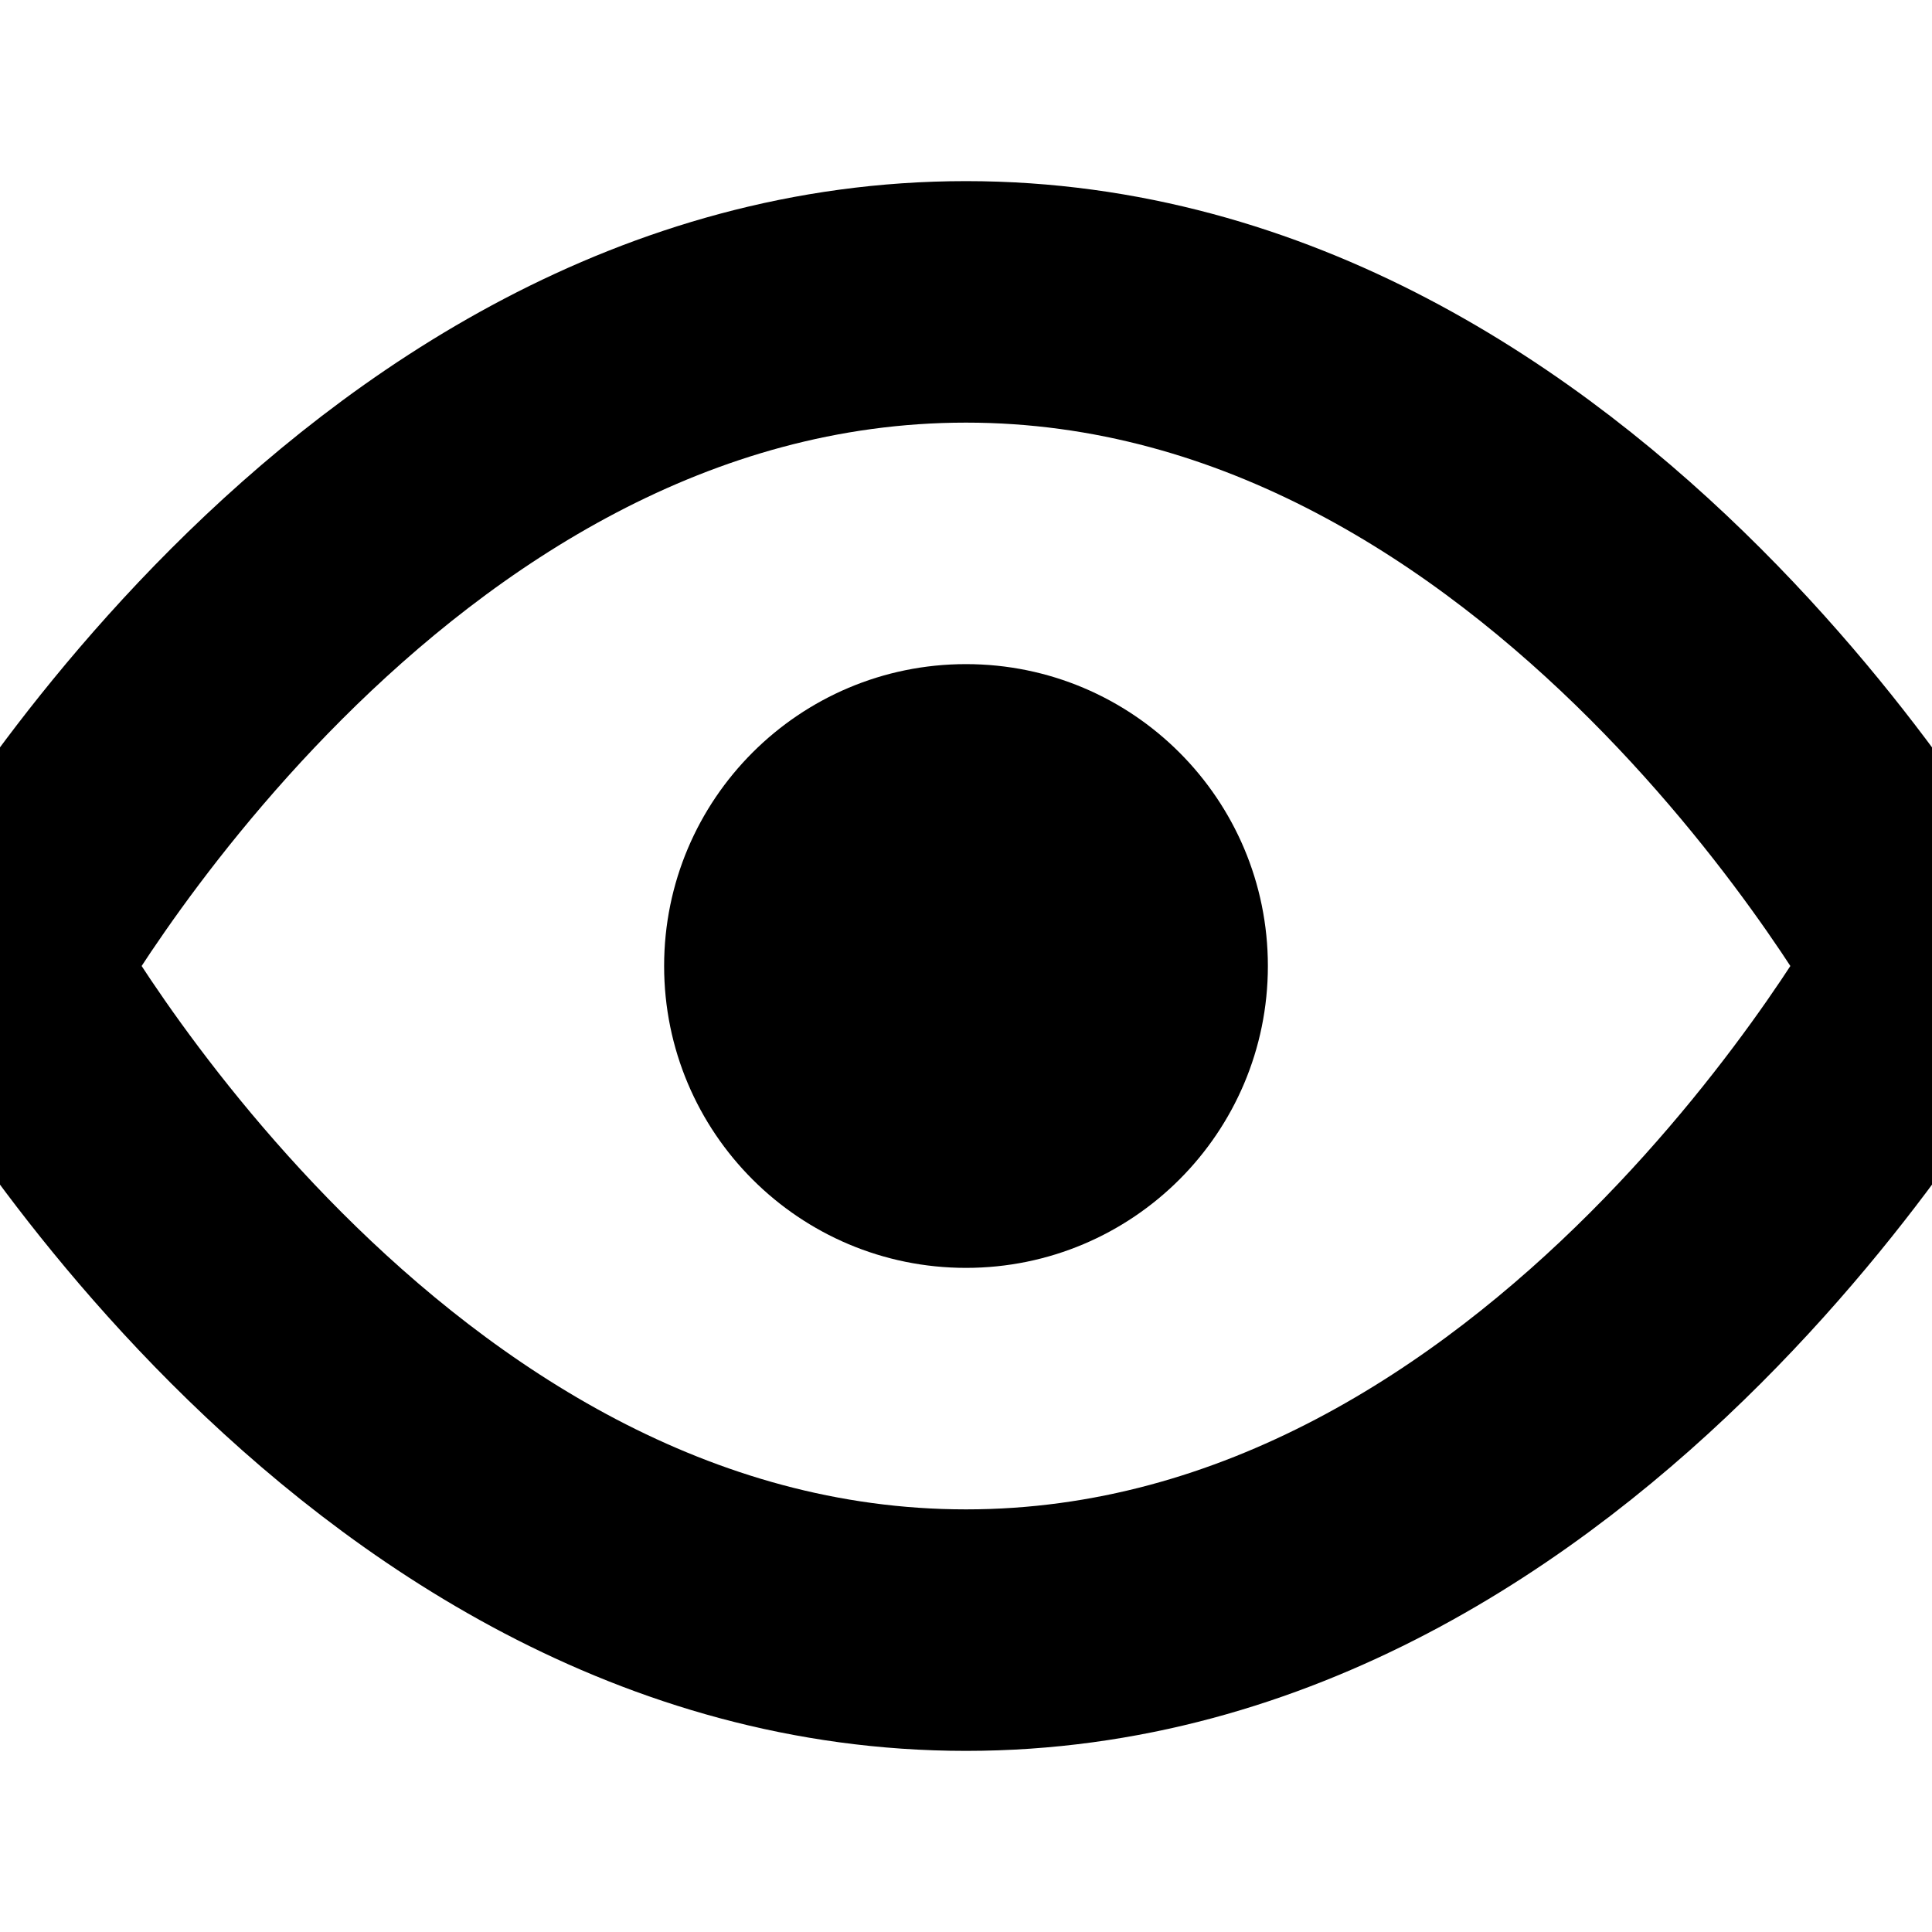
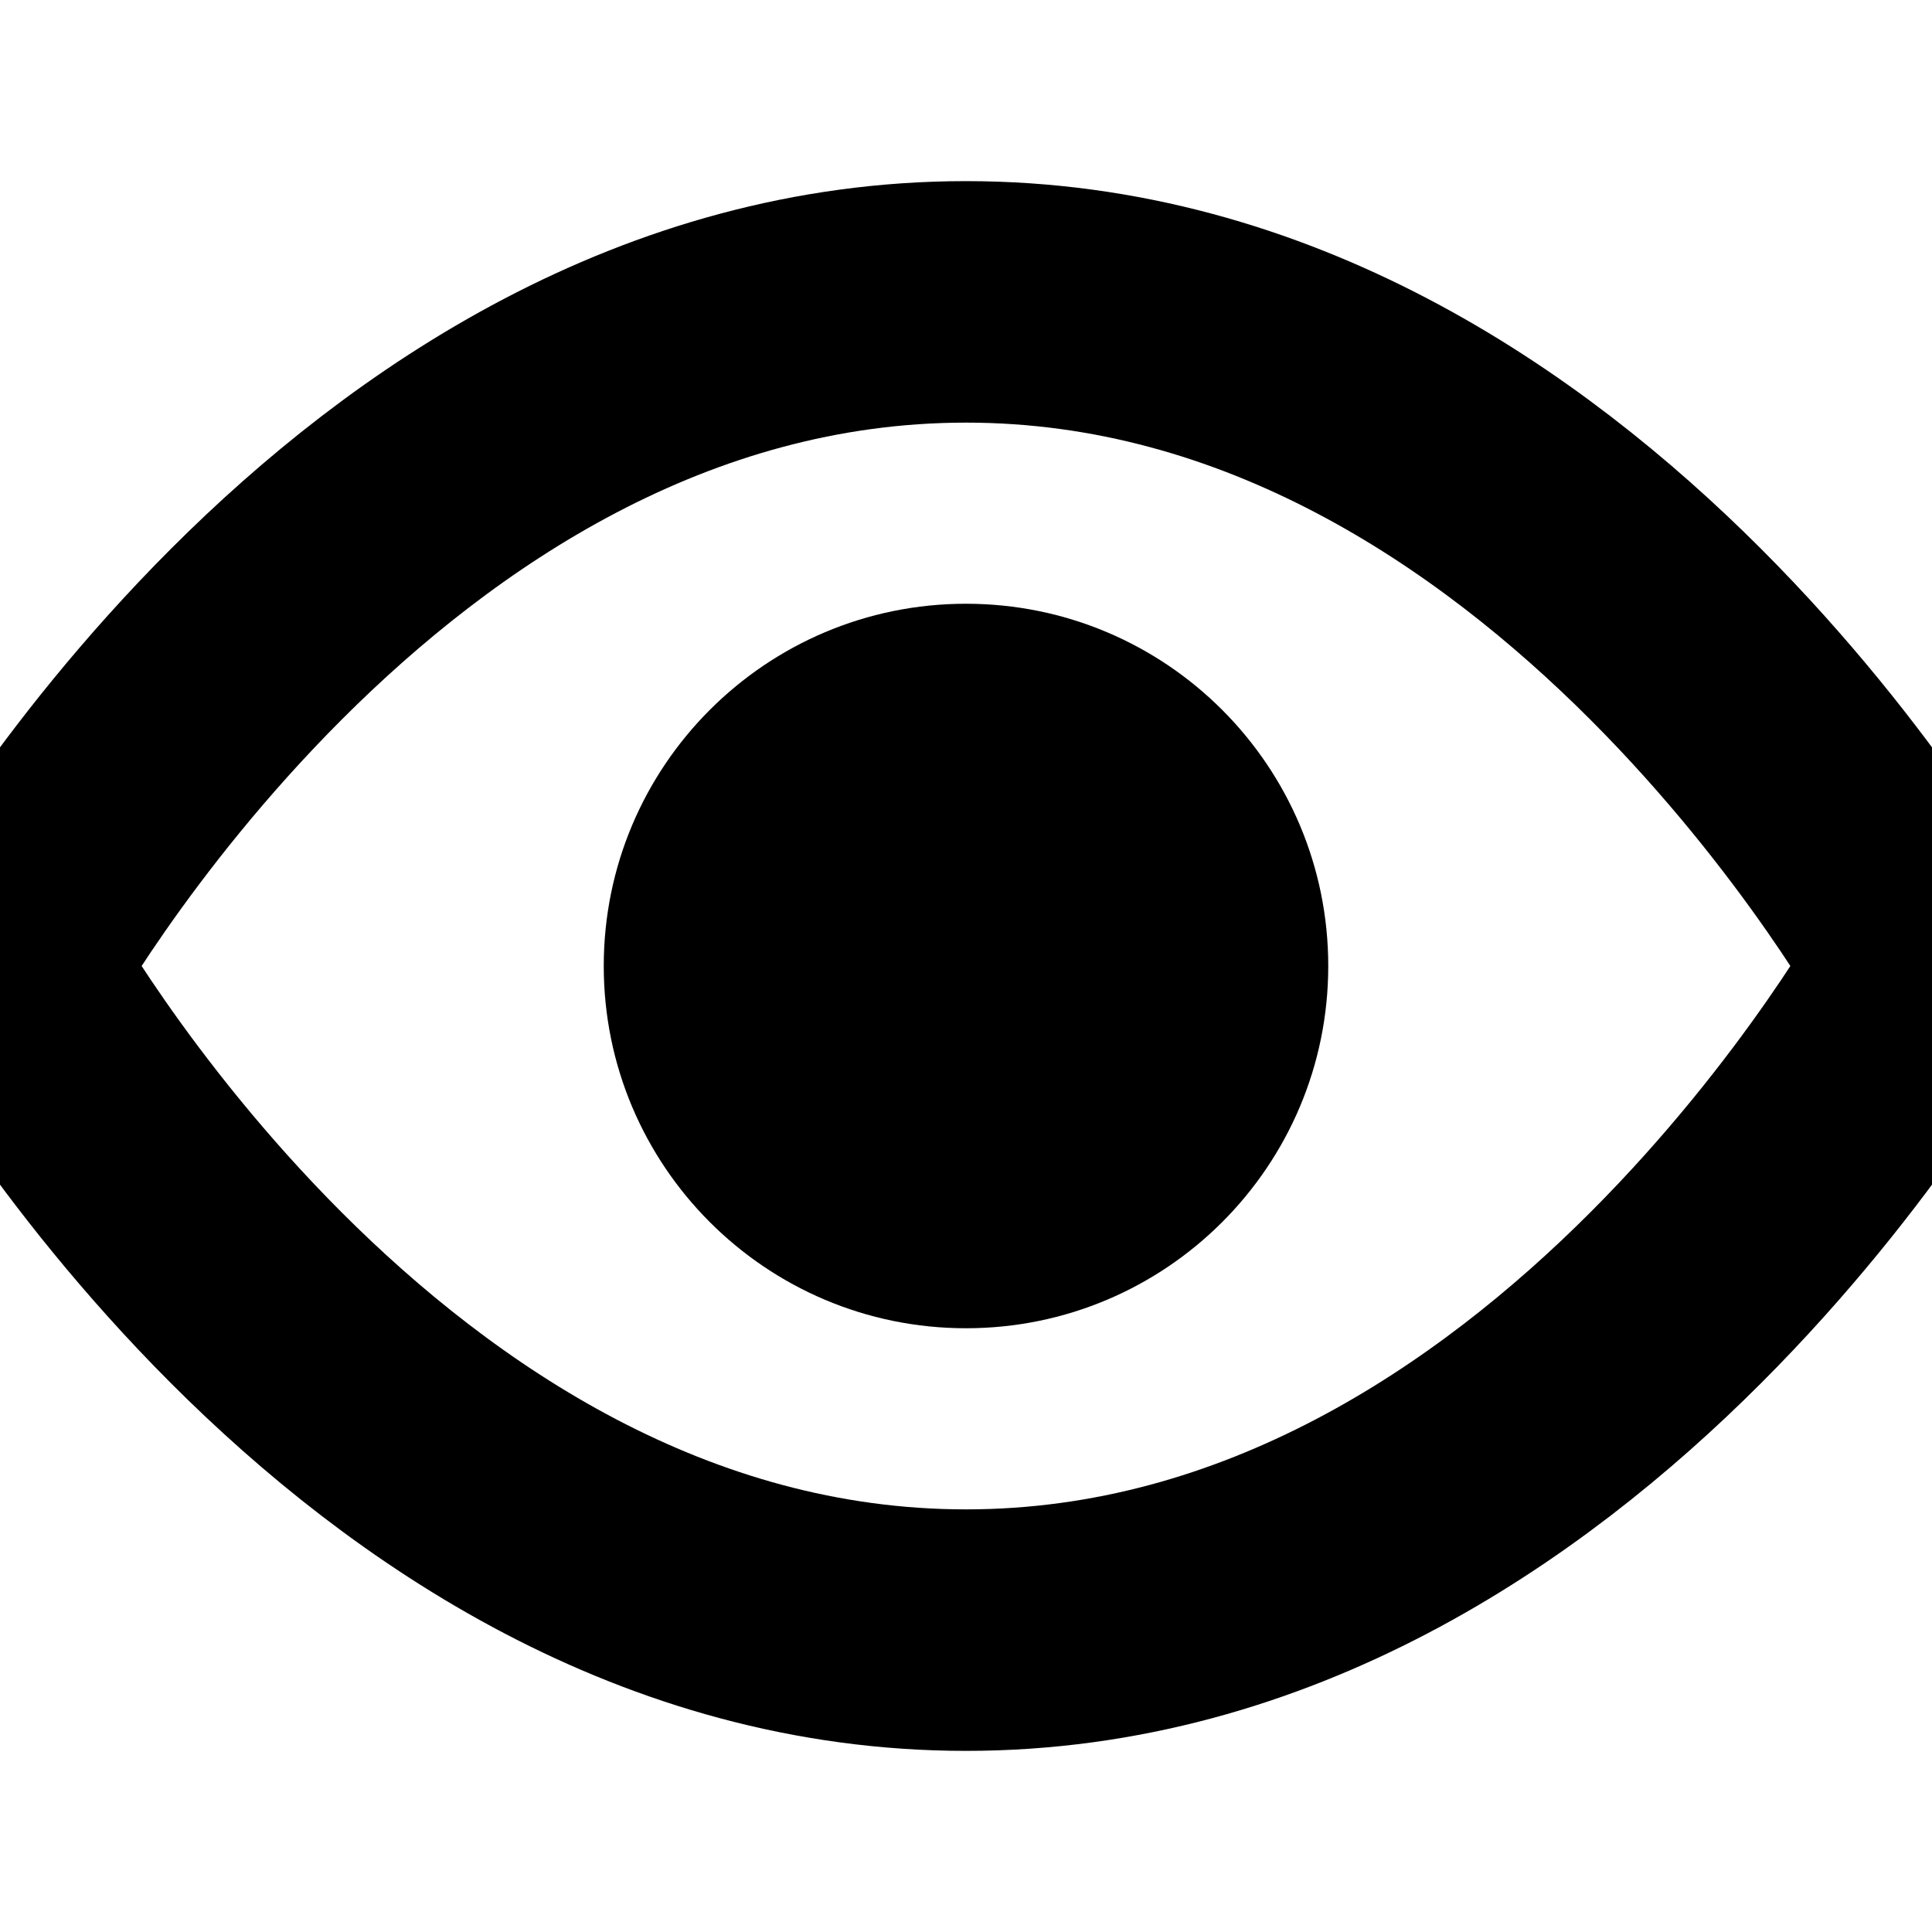
<svg xmlns="http://www.w3.org/2000/svg" width="32" height="32" viewBox="0 0 16 16">
  <path d="M16 8s-3-5.5-8-5.5S0 8 0 8s3 5.5 8 5.5S16 8 16 8z" fill="none" stroke="currentColor" stroke-width="2" />
-   <circle cx="8" cy="8" r="2.5" fill="currentColor" stroke="none" />
-   <circle cx="8" cy="8" r="1" fill="currentColor" stroke="none" />
+   <circle cx="8" cy="8" r="3" fill="currentColor" stroke="none" />
+   <circle cx="8" cy="8" r="1.5" fill="currentColor" stroke="none" />
</svg>
